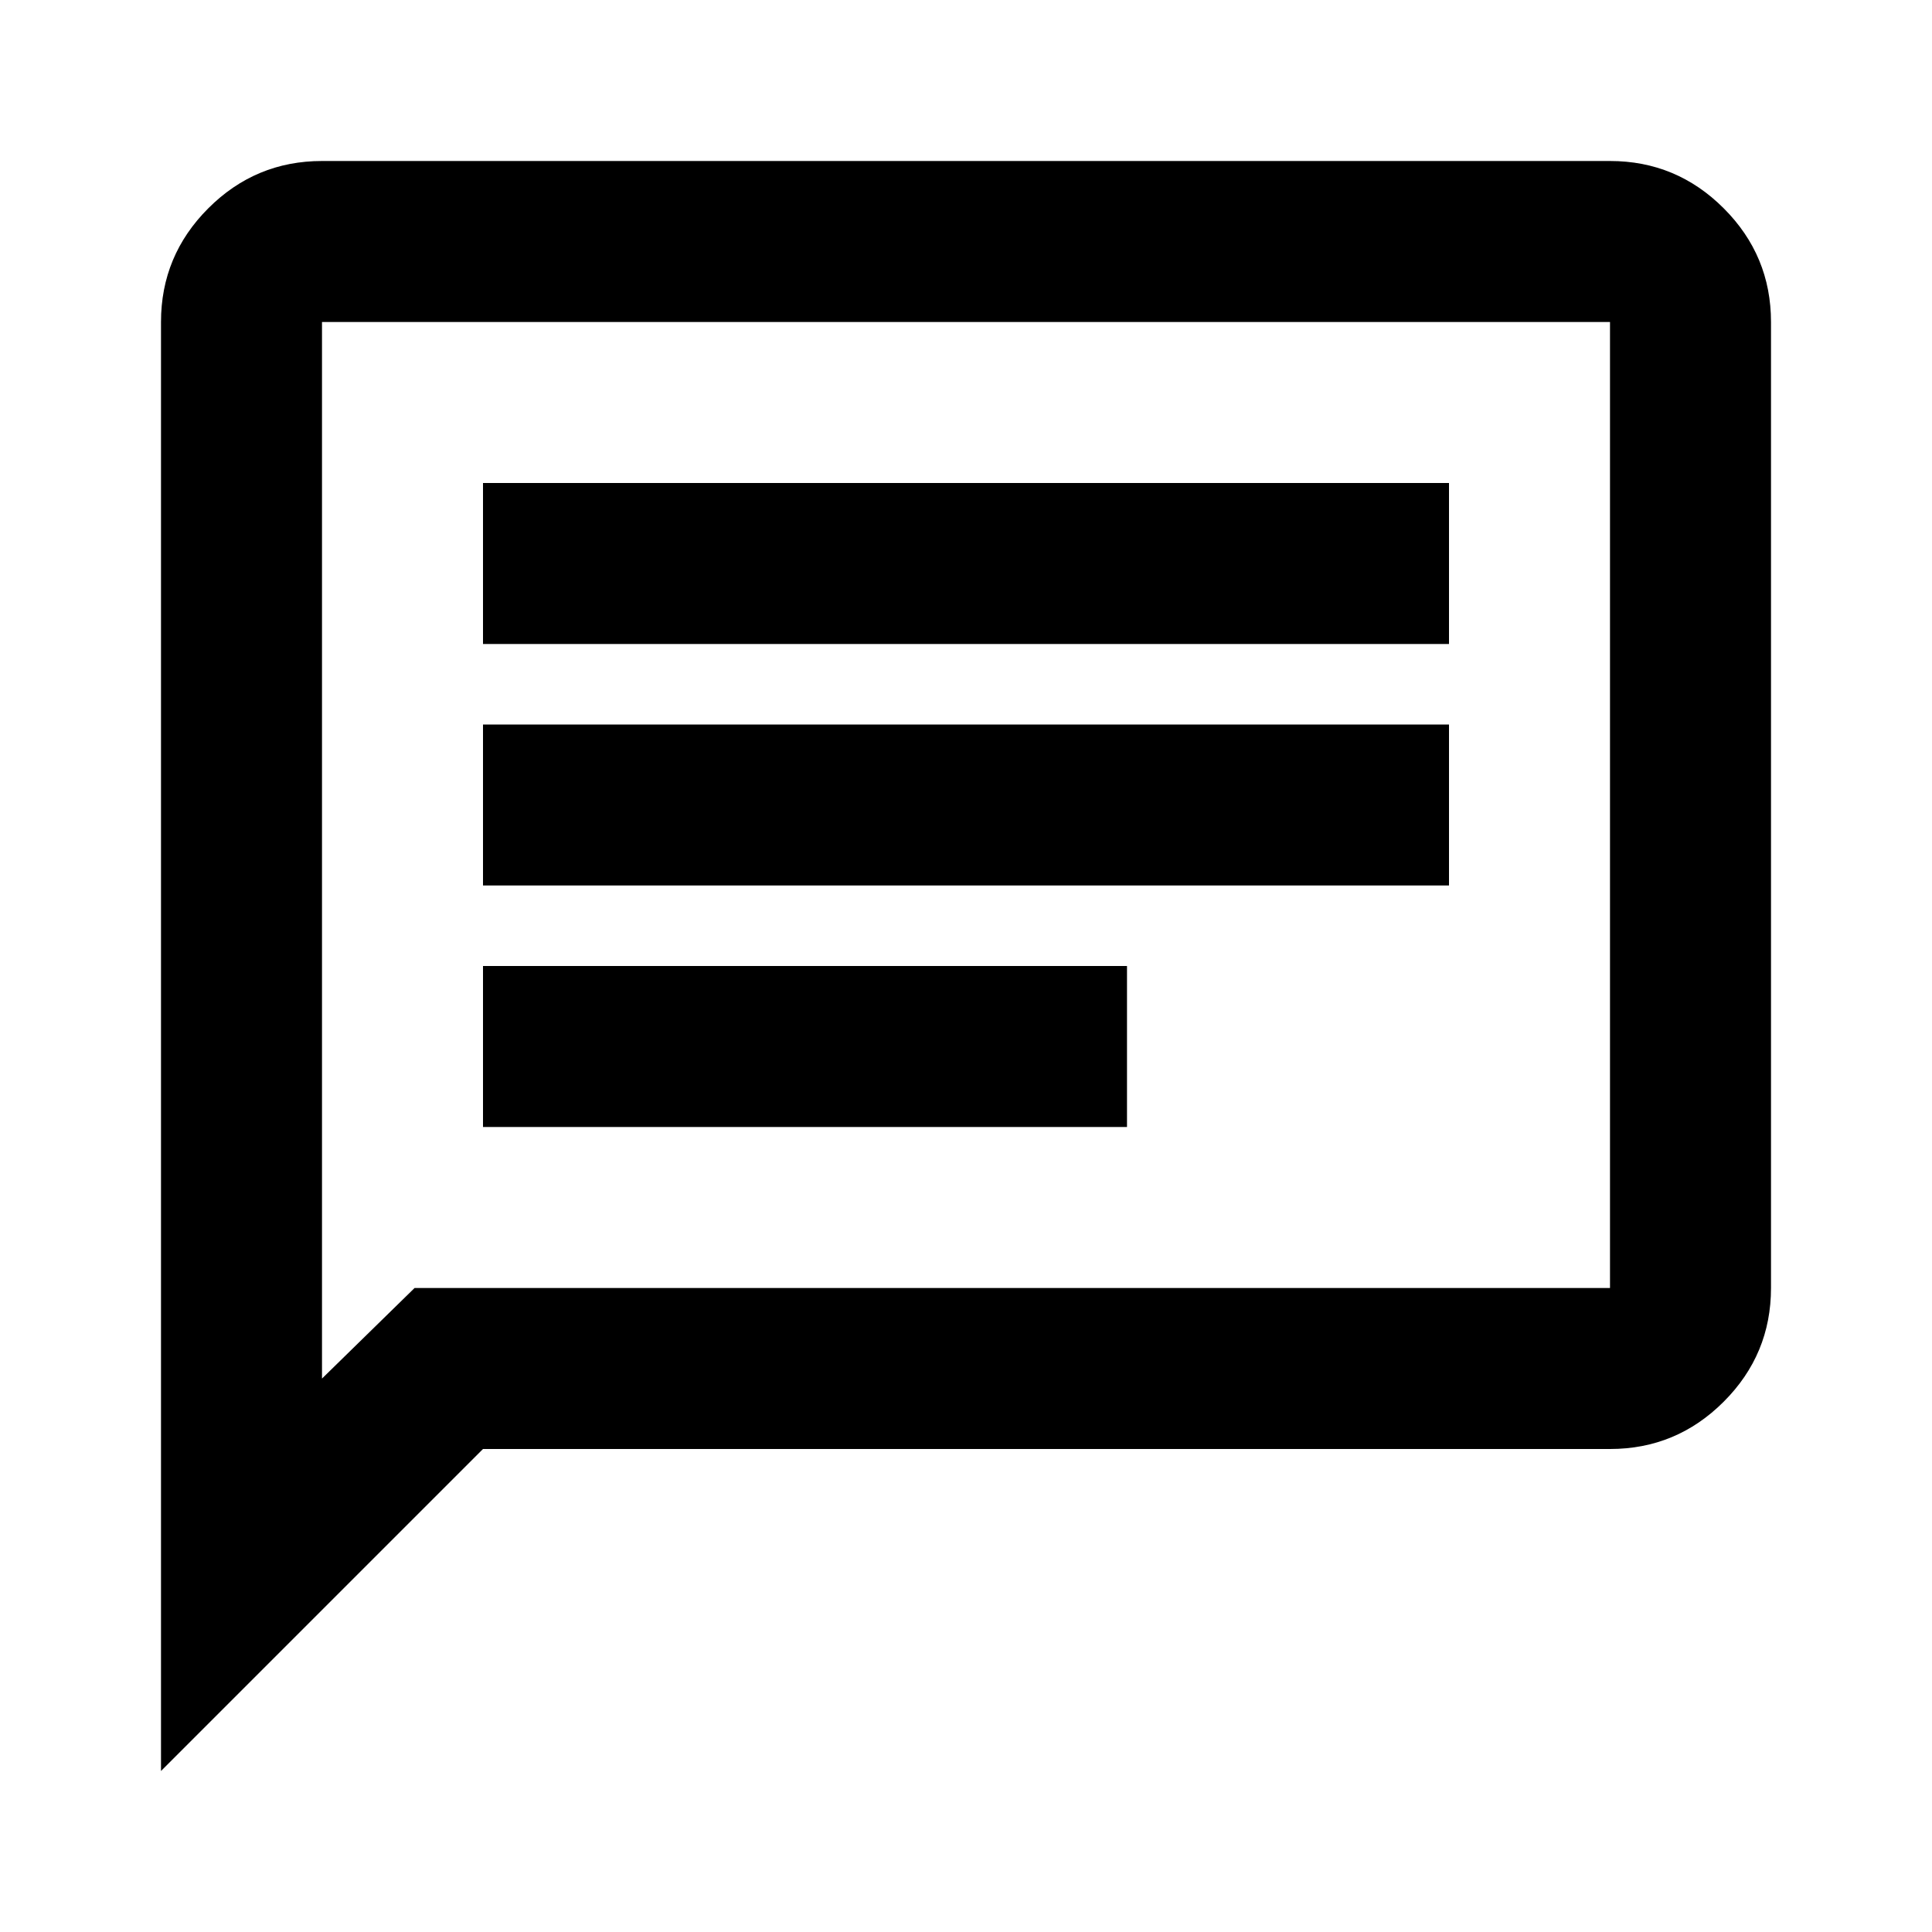
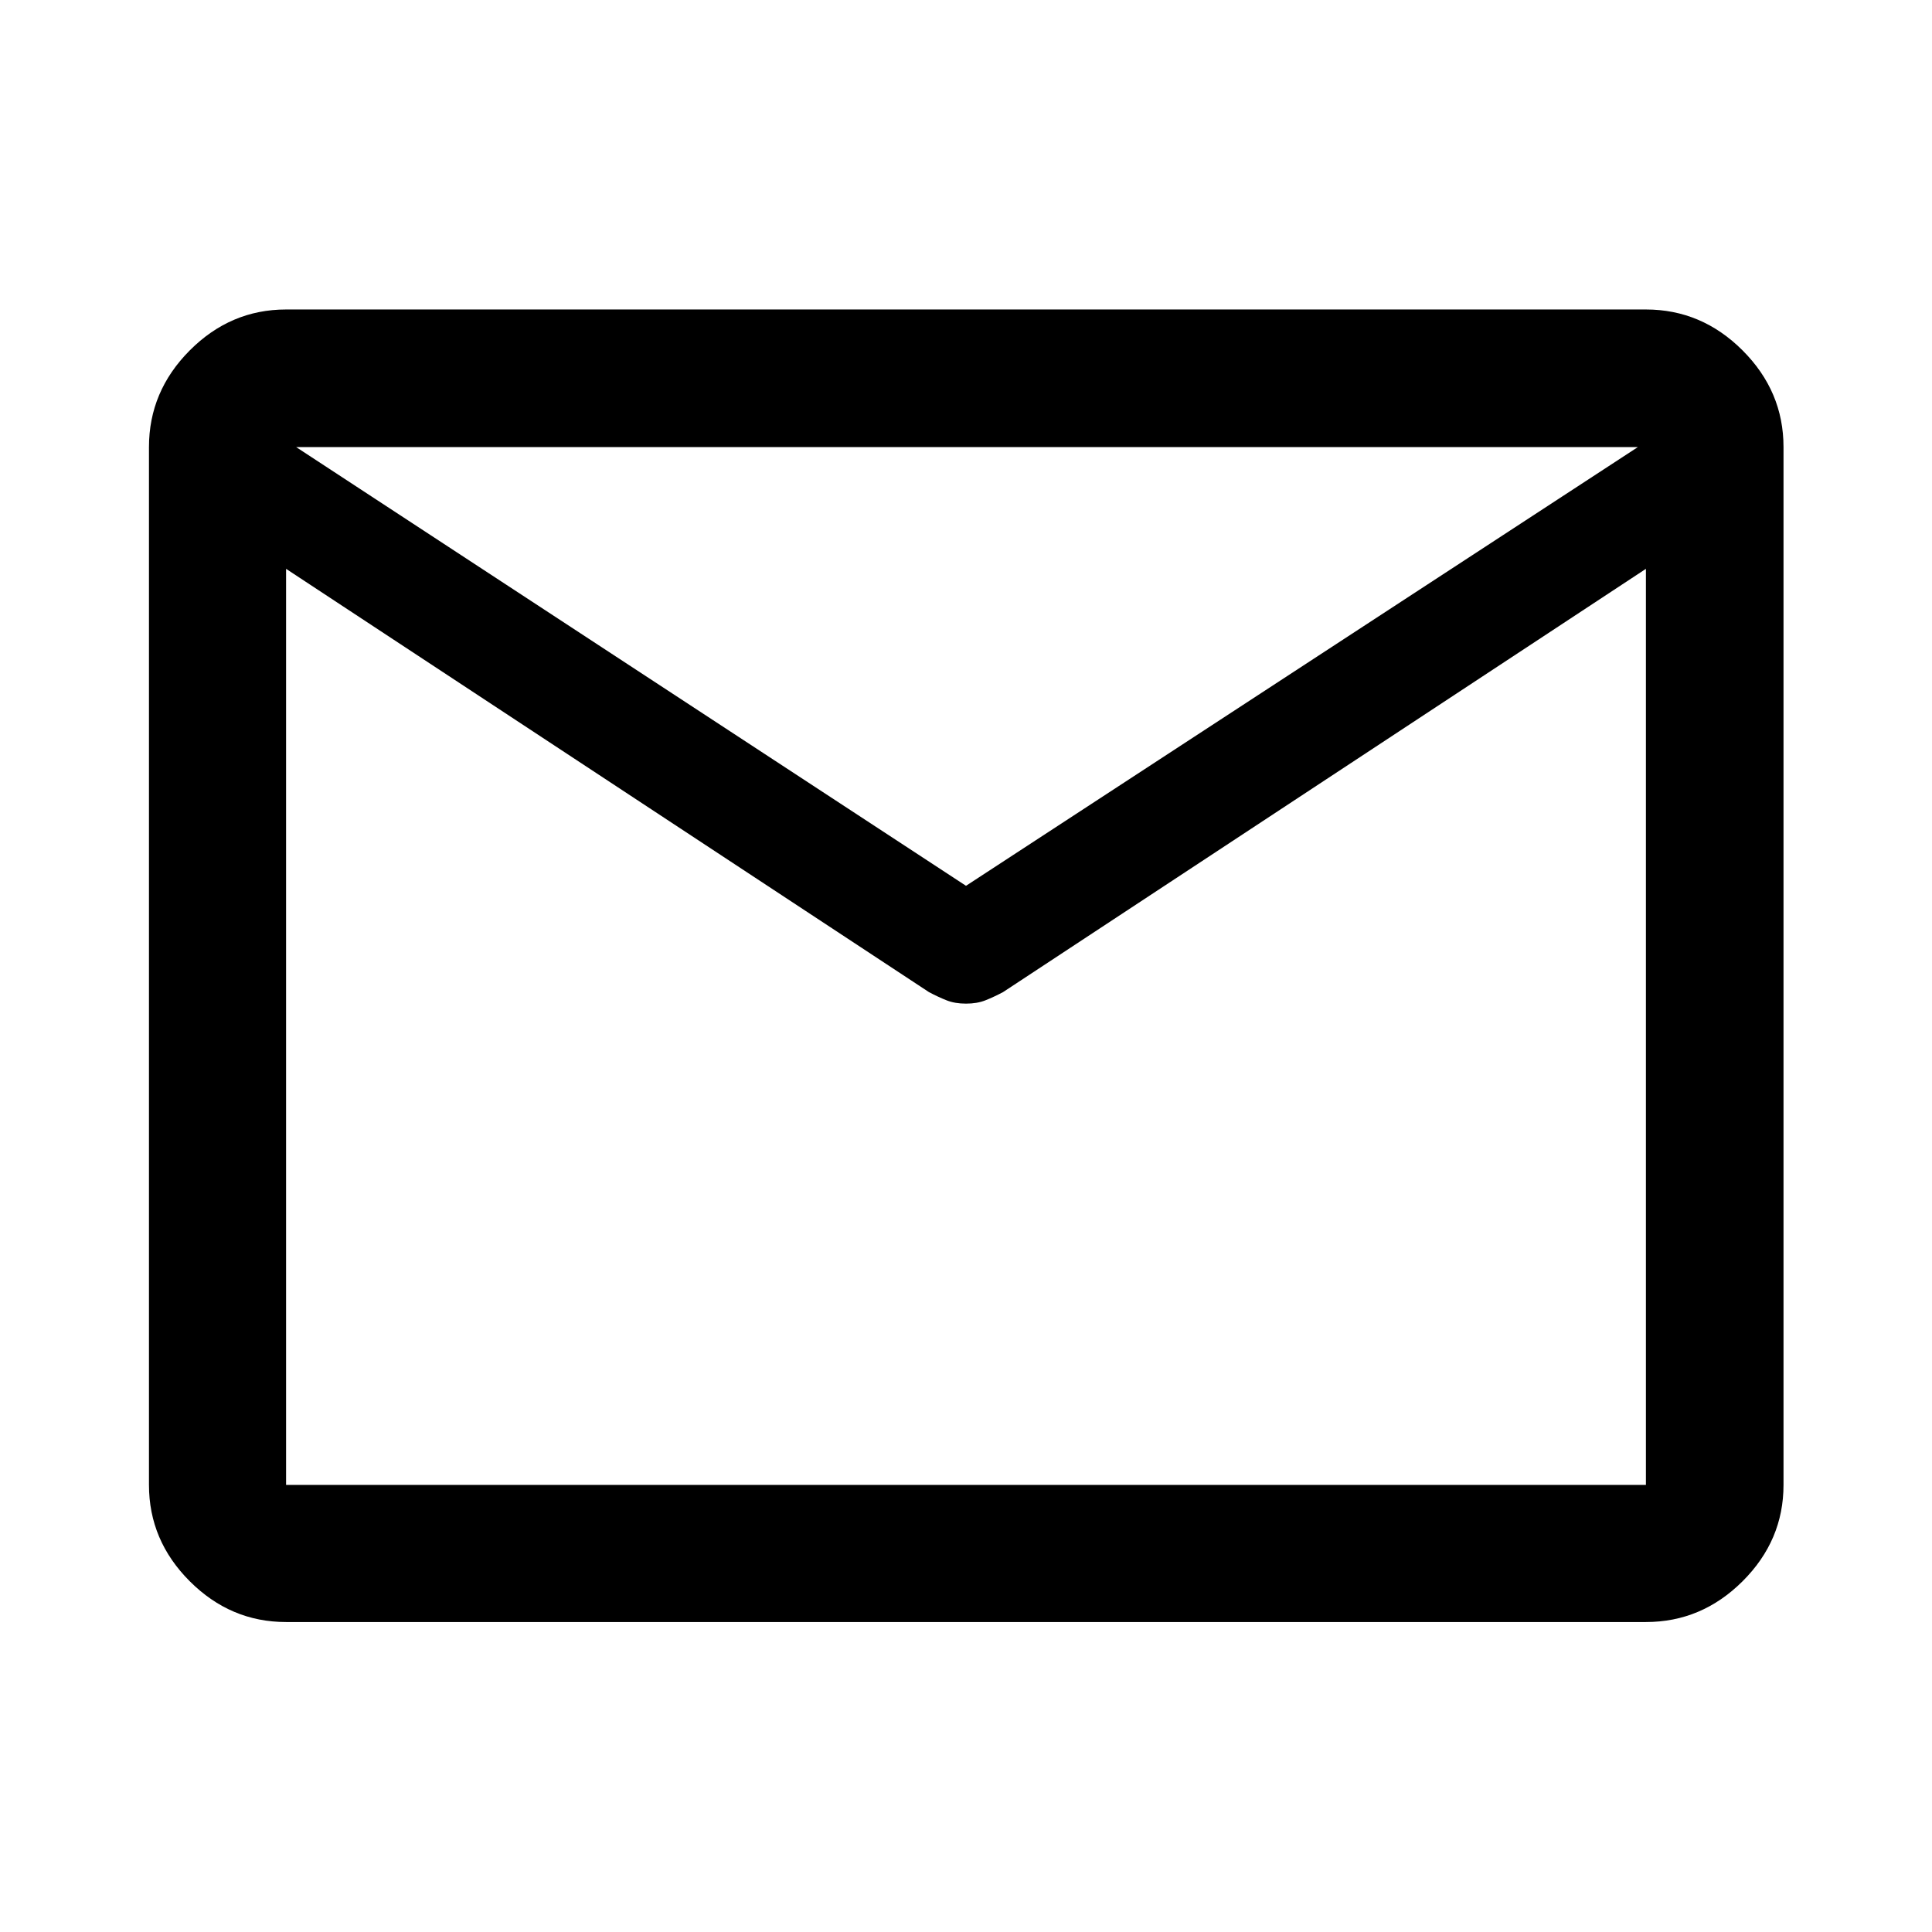
- <svg xmlns="http://www.w3.org/2000/svg" height="24" viewBox="0 -960 960 960" width="24">
-   <path d="M240-400h320v-80H240v80Zm0-120h480v-80H240v80Zm0-120h480v-80H240v80ZM80-80v-720q0-33 23.5-56.5T160-880h640q33 0 56.5 23.5T880-800v480q0 33-23.5 56.5T800-240H240L80-80Zm126-240h594v-480H160v525l46-45Zm-46 0v-480 480Z" />
+ <svg xmlns="http://www.w3.org/2000/svg" height="48" viewBox="0 -960 960 960" width="48">
+   <path d="M142.152-154.022q-27.599 0-47.865-20.265-20.265-20.266-20.265-47.865v-515.696q0-27.697 20.265-48.033 20.266-20.337 47.865-20.337h675.696q27.697 0 48.033 20.337 20.337 20.336 20.337 48.033v515.696q0 27.599-20.337 47.865-20.336 20.265-48.033 20.265H142.152Zm675.696-523.326L498.415-467.029q-4.696 2.486-8.816 4.105-4.121 1.62-9.599 1.62t-9.599-1.62q-4.12-1.619-8.816-4.105L142.152-677.348v455.196h675.696v-455.196ZM480-519.848l333.848-218H147.152l332.848 218Zm-337.848-157.5v7.718-43.025.811-26.004 25.631-1.152 43.739-7.718 455.196-455.196Z" />
</svg>
